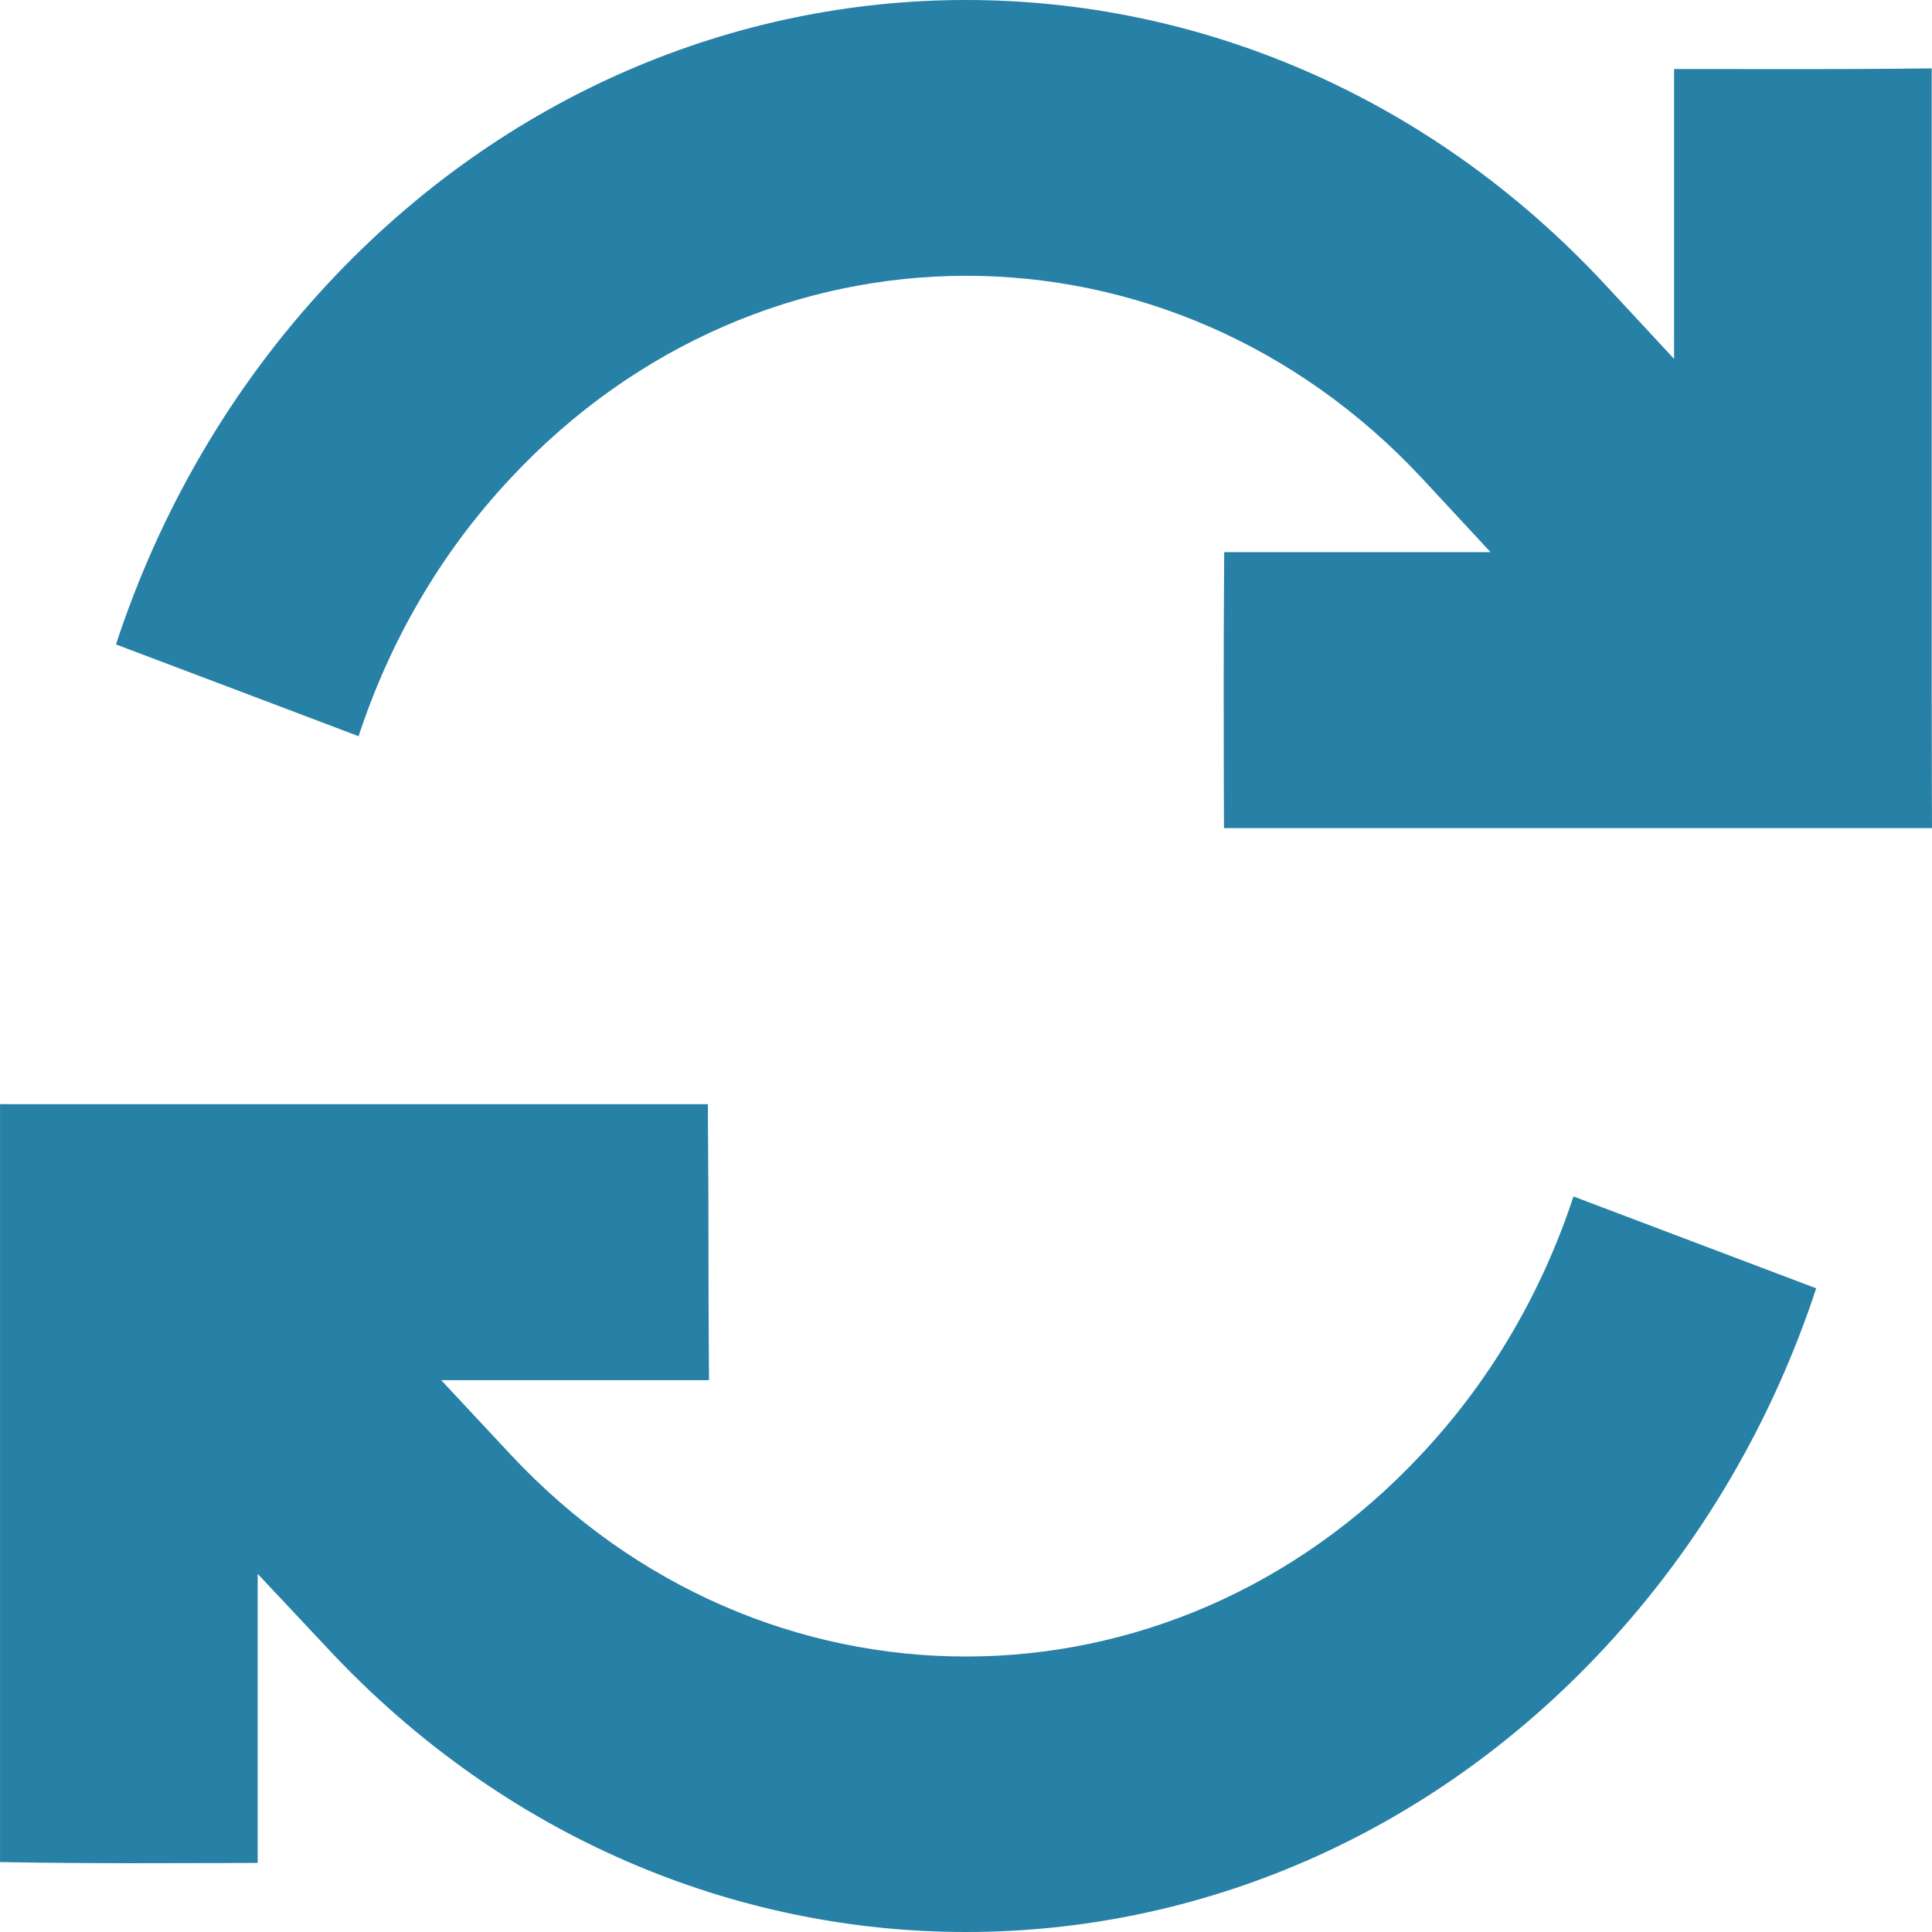
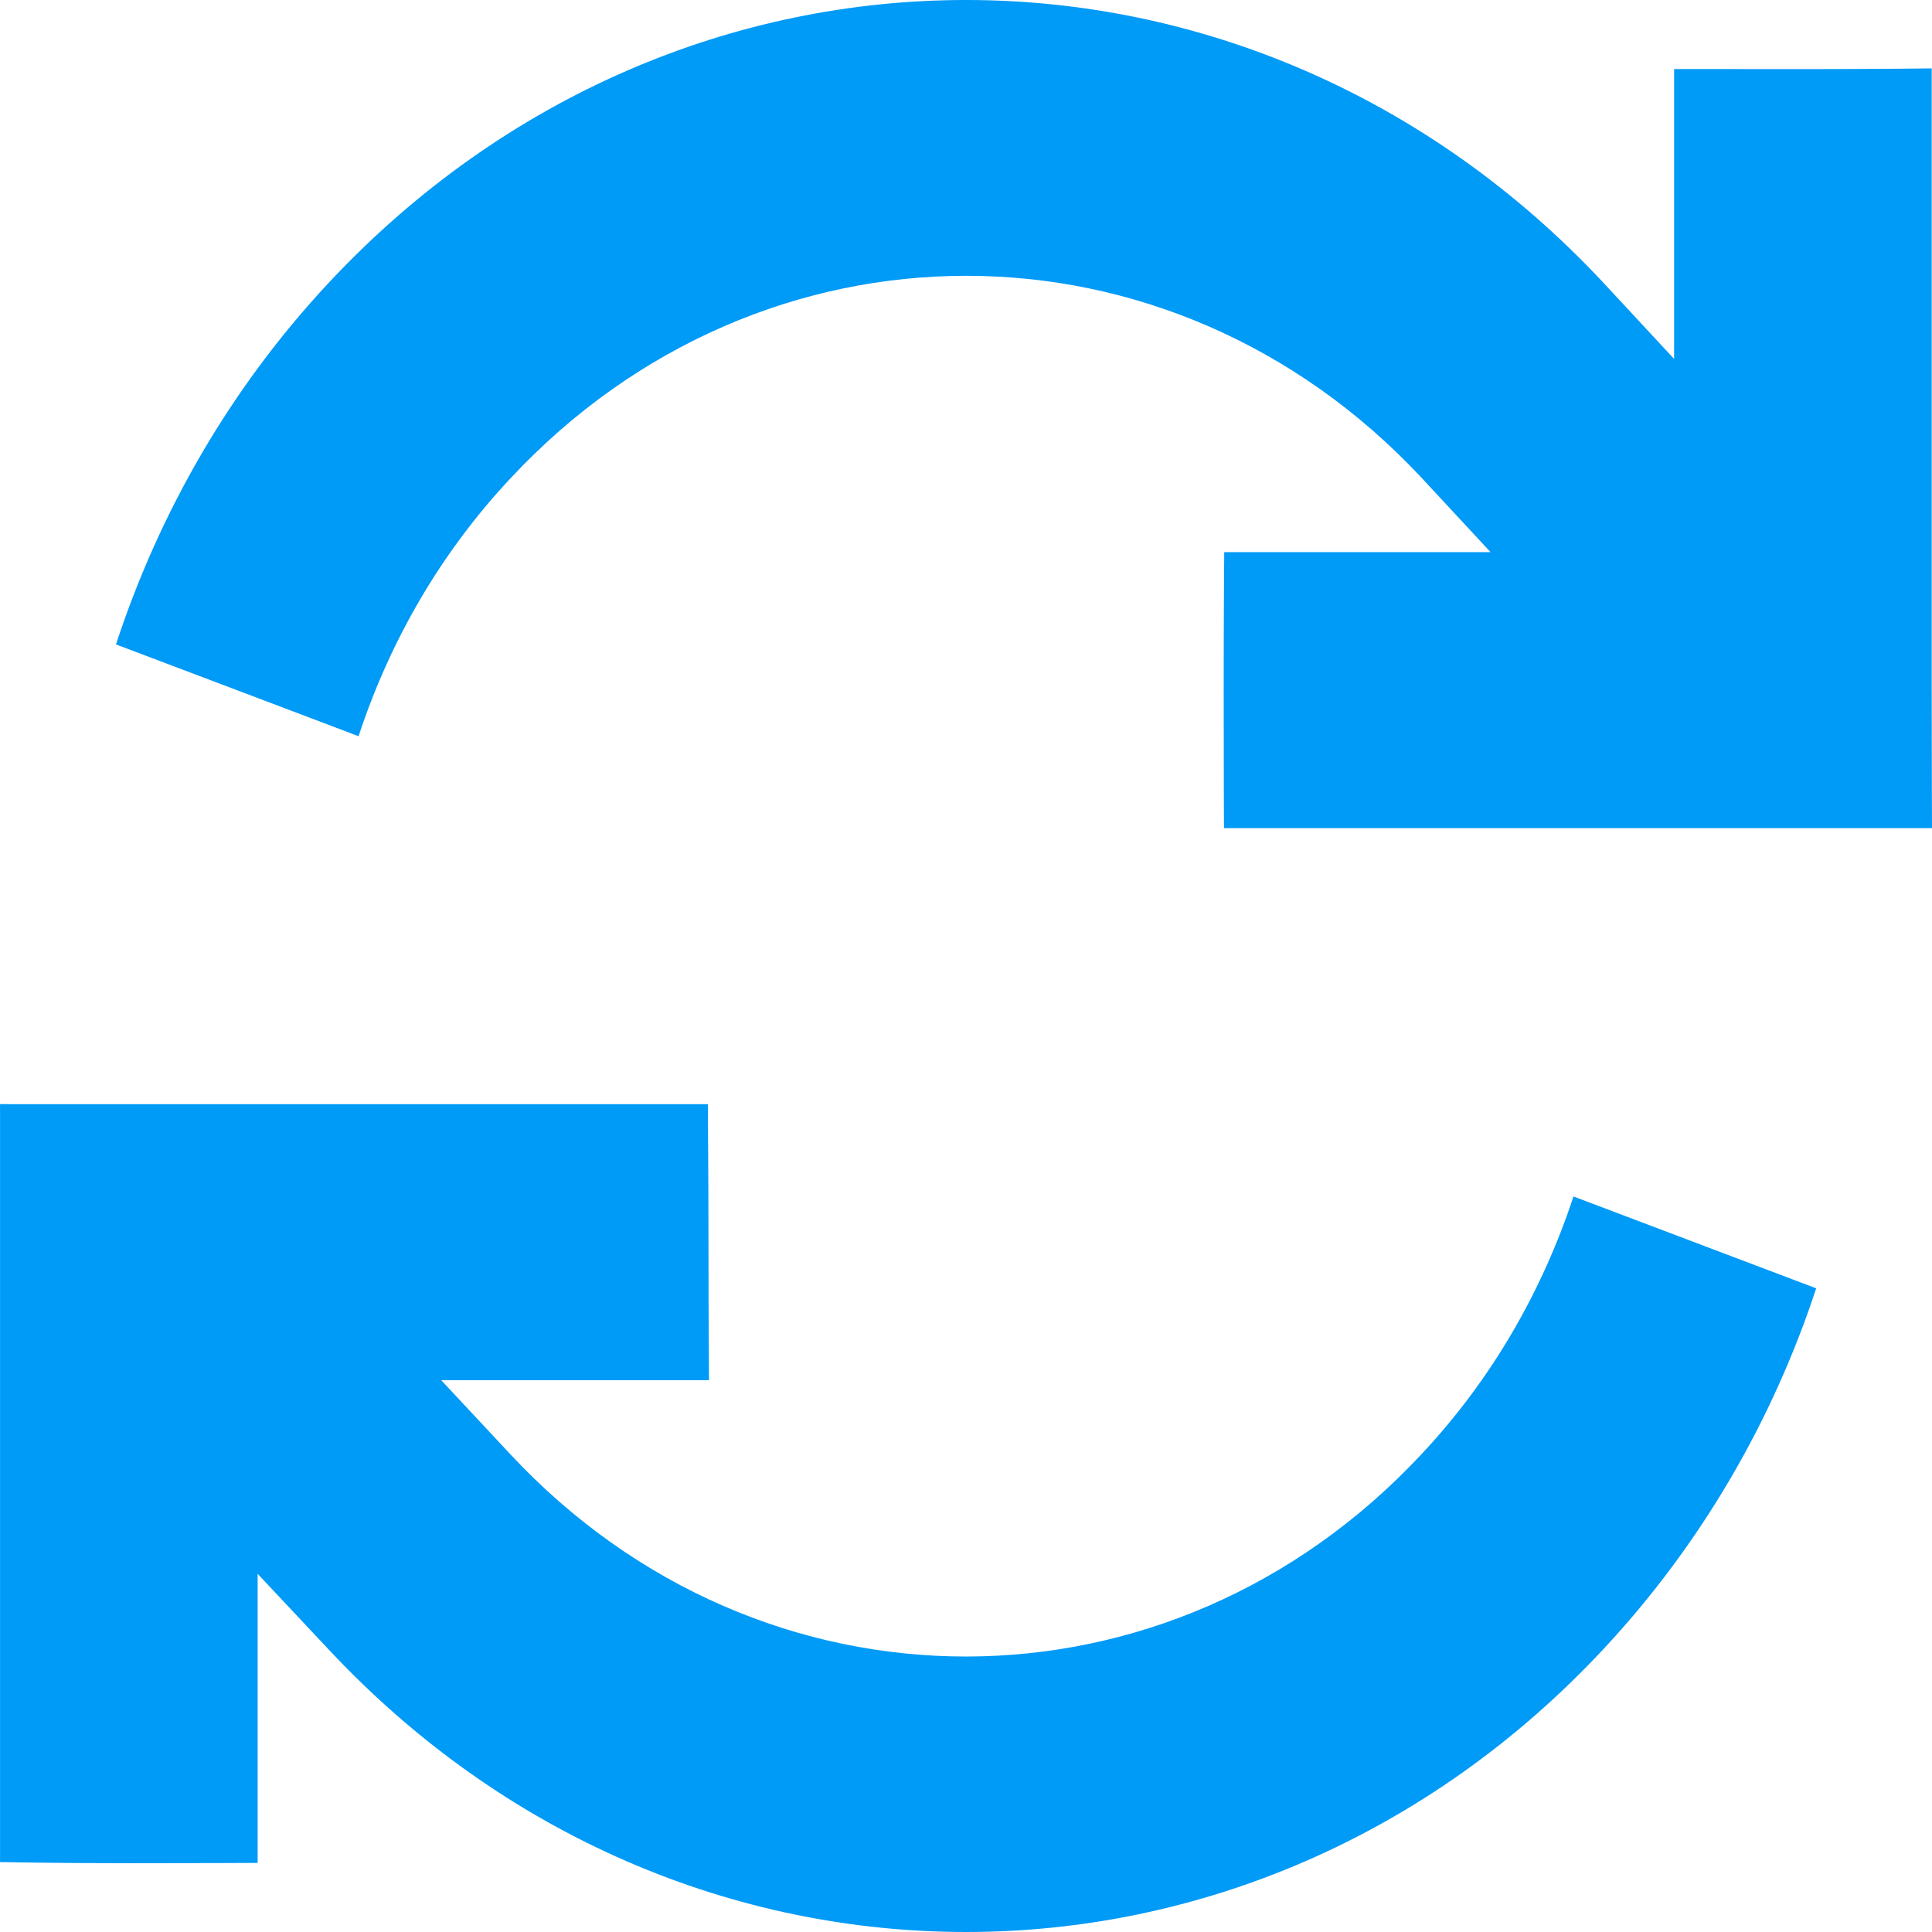
<svg xmlns="http://www.w3.org/2000/svg" viewBox="0 0 500 500" version="1.1" id="svg4" width="500" height="500">
  <defs id="defs8" />
-   <path d="m 92.826,190.44 c 8.021,-24.332 21.042,-47.212 39.377,-66.745 65.107,-69.758 170.632,-69.758 235.738,0 l 17.813,19.198 h -68.924 c 0,0 -0.141,15.961 -0.141,35.716 0,19.756 0.075,35.716 0.075,35.716 h 149.41 v 0 H 500 c 0,0 -0.074,-15.961 -0.074,-35.716 V 17.699 c 0,0 -14.896,0.187 -33.335,0.187 -18.438,0 -33.335,-0.026 -33.335,-0.026 l 10e-6,75.03 -18.23,-19.644 c -91.149,-97.662 -238.863,-97.662 -330.013,0 -25.418,27.234 -43.752,59.267 -55.002,93.532 0,0 62.919,23.777 62.815,23.774 z M 0.01,285.675 v 196.228 c 0,0 14.896,0.295 33.335,0.295 18.438,0 33.335,-0.081 33.335,-0.081 V 407.305 l 18.334,19.532 v 0 c 91.149,97.55 238.863,97.55 329.909,0 25.418,-27.234 43.856,-59.267 55.106,-93.42 L 407.214,309.643 c -8.021,24.332 -21.042,47.212 -39.377,66.745 -65.107,69.758 -170.632,69.758 -235.738,0 l -0.104,-0.112 -17.813,-19.086 h 69.311 c 0,0 -0.141,-15.961 -0.141,-35.716 0,-19.756 -0.207,-35.716 -0.141,-35.716 H 33.762 c -33.834,-0.009 -33.854,0.059 -33.751,-0.083 z" id="path2" style="fill:#2780a6;fill-opacity:1;stroke-width:35;stroke-dasharray:none" />
+   <path d="m 92.826,190.44 c 8.021,-24.332 21.042,-47.212 39.377,-66.745 65.107,-69.758 170.632,-69.758 235.738,0 l 17.813,19.198 h -68.924 c 0,0 -0.141,15.961 -0.141,35.716 0,19.756 0.075,35.716 0.075,35.716 h 149.41 v 0 H 500 c 0,0 -0.074,-15.961 -0.074,-35.716 V 17.699 c 0,0 -14.896,0.187 -33.335,0.187 -18.438,0 -33.335,-0.026 -33.335,-0.026 l 10e-6,75.03 -18.23,-19.644 c -91.149,-97.662 -238.863,-97.662 -330.013,0 -25.418,27.234 -43.752,59.267 -55.002,93.532 0,0 62.919,23.777 62.815,23.774 z M 0.01,285.675 v 196.228 c 0,0 14.896,0.295 33.335,0.295 18.438,0 33.335,-0.081 33.335,-0.081 V 407.305 l 18.334,19.532 v 0 c 91.149,97.55 238.863,97.55 329.909,0 25.418,-27.234 43.856,-59.267 55.106,-93.42 L 407.214,309.643 c -8.021,24.332 -21.042,47.212 -39.377,66.745 -65.107,69.758 -170.632,69.758 -235.738,0 l -0.104,-0.112 -17.813,-19.086 h 69.311 c 0,0 -0.141,-15.961 -0.141,-35.716 0,-19.756 -0.207,-35.716 -0.141,-35.716 H 33.762 c -33.834,-0.009 -33.854,0.059 -33.751,-0.083 z" id="path2" style="fill:#009af7;fill-opacity:1;stroke-width:35;stroke-dasharray:none" />
</svg>
